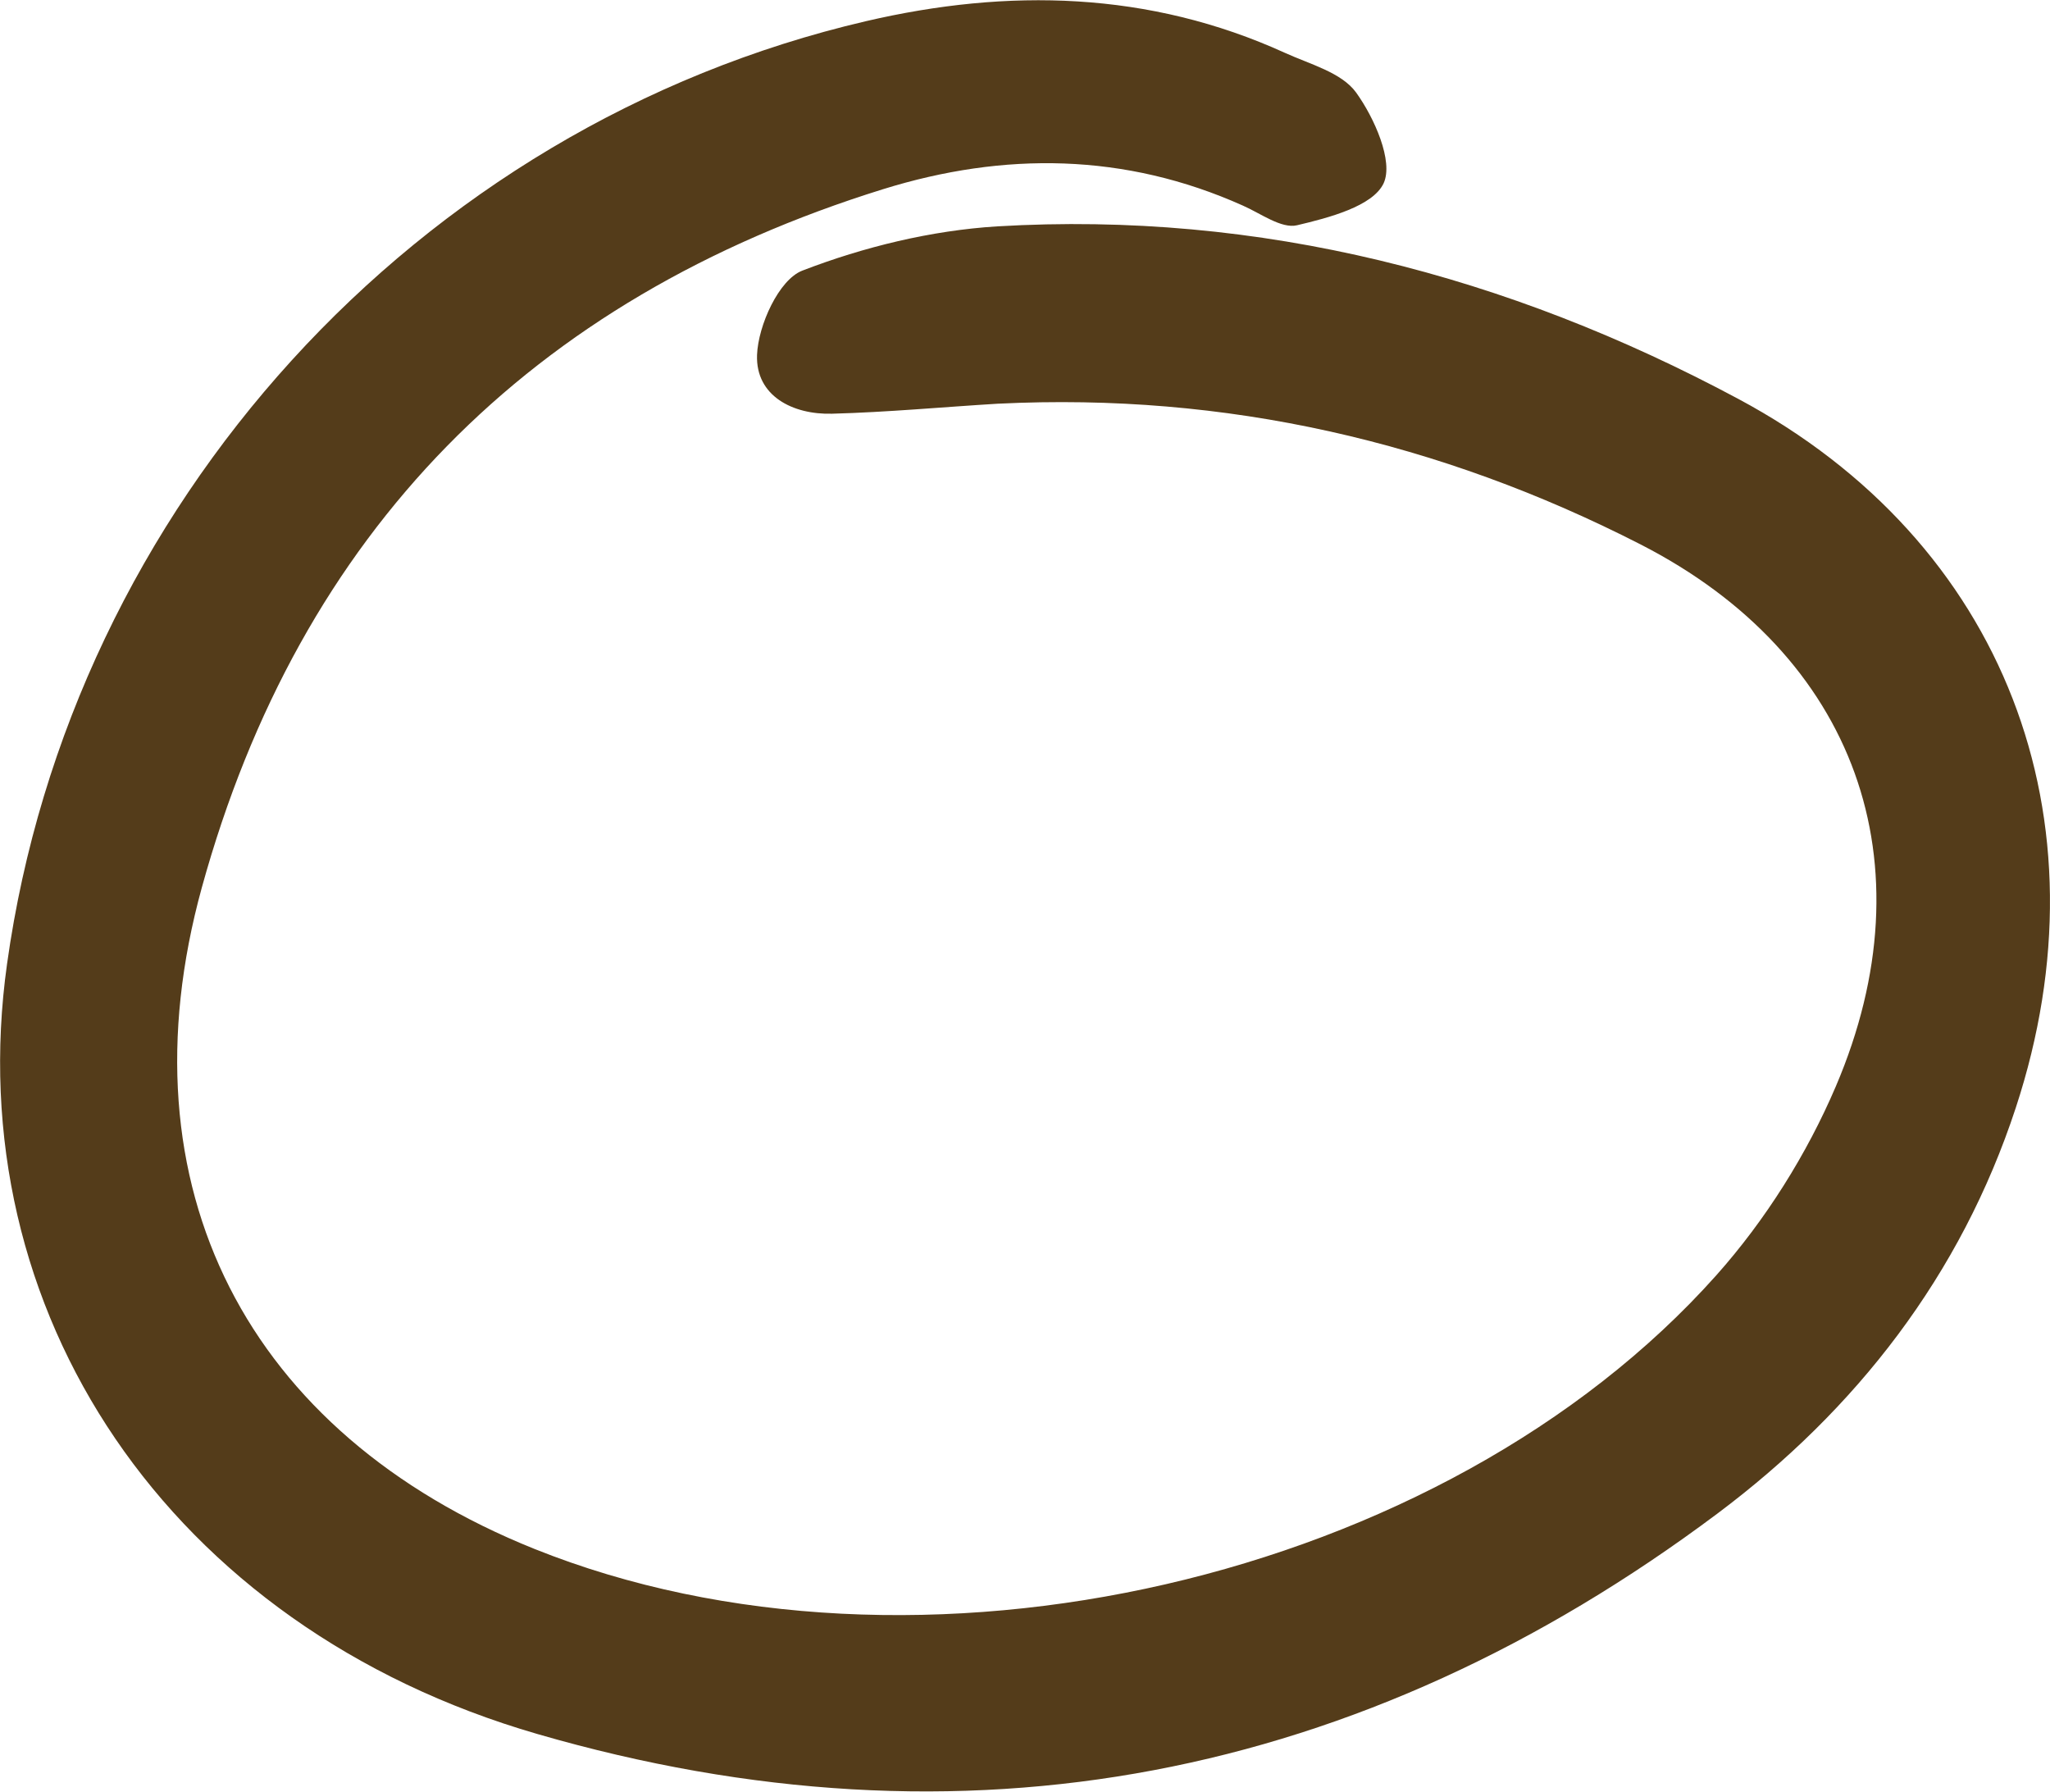
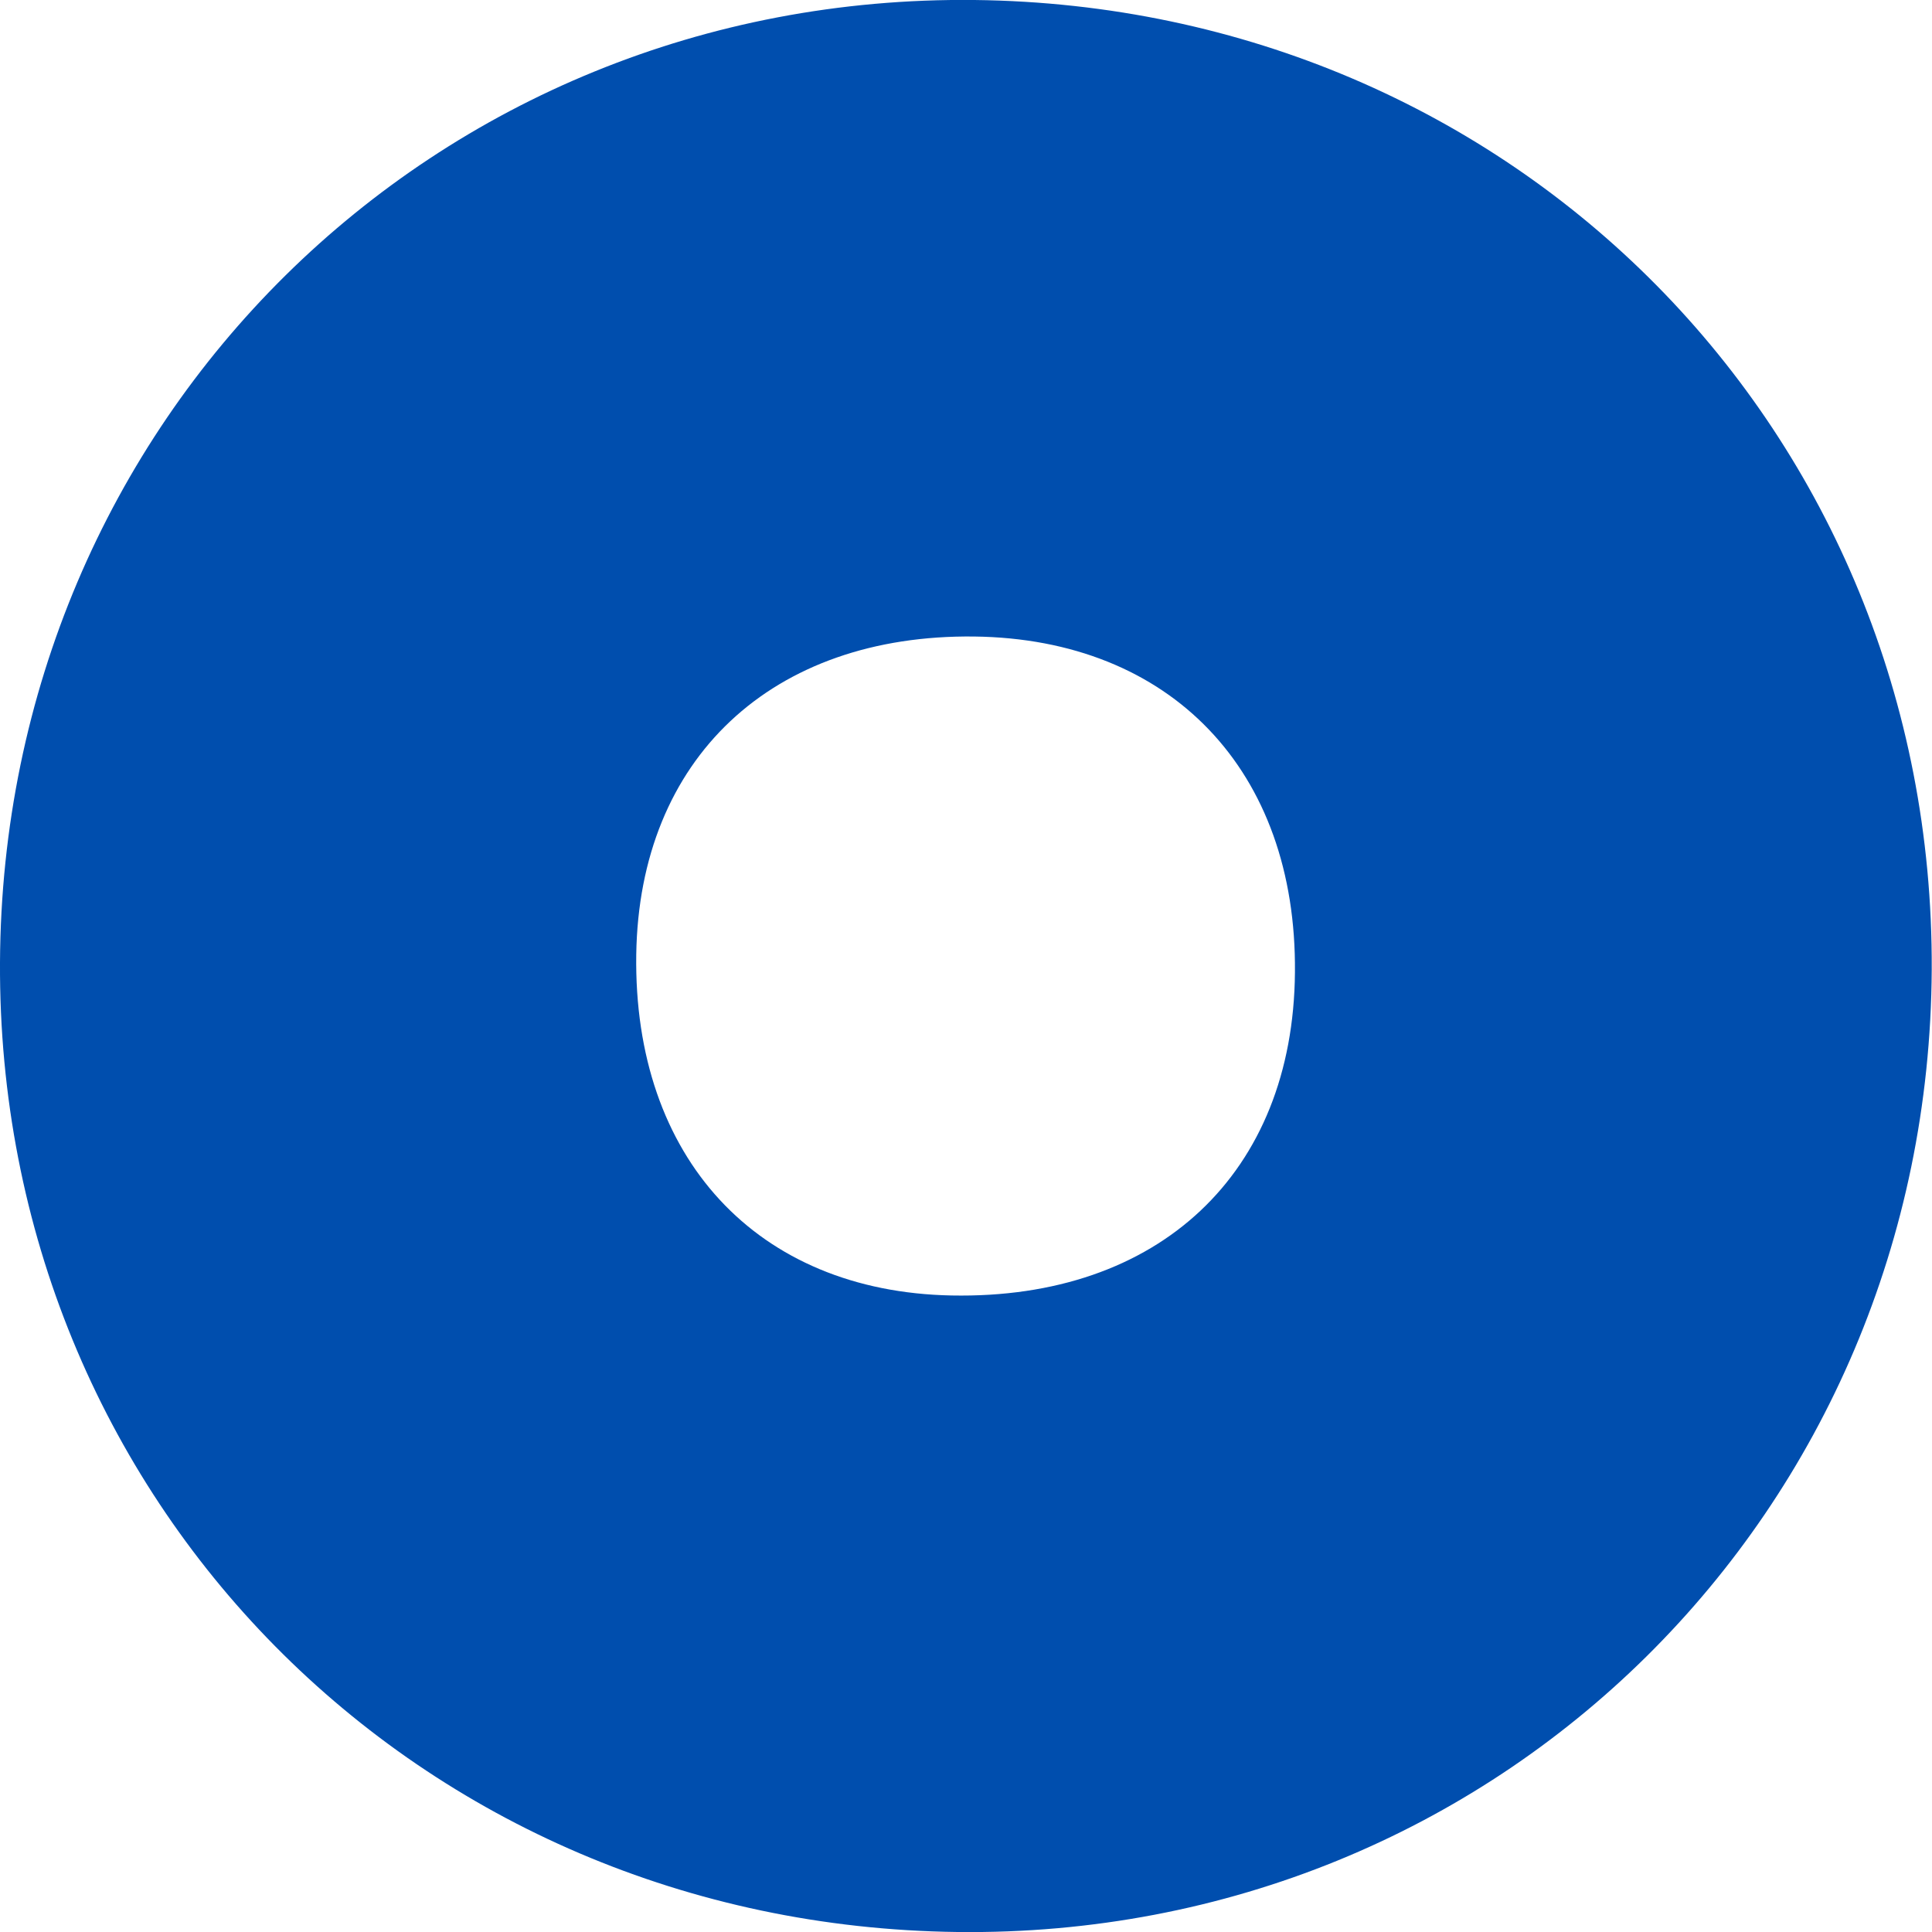
- <svg xmlns="http://www.w3.org/2000/svg" id="_圖層_2" data-name="圖層 2" viewBox="0 0 55.16 48.19">
+ <svg xmlns="http://www.w3.org/2000/svg" id="_圖層_2" data-name="圖層 2" viewBox="0 0 71.43 71.45">
  <defs>
    <style>
      .cls-1 {
-         fill: #543c1a;
+         fill: #004eae;
        stroke-width: 0px;
      }
    </style>
  </defs>
-   <g id="Capa_2" data-name="Capa 2">
-     <path class="cls-1" d="M26.86,10.86c-1.49.09-2.98.23-4.47.27-1.06.03-2.06-.48-2.02-1.58.03-.8.59-2.03,1.22-2.27,1.66-.64,3.47-1.08,5.24-1.19,7.08-.42,13.74,1.32,19.94,4.64,7.18,3.84,10.02,11.31,7.47,19.07-1.48,4.51-4.29,8.12-8.03,10.92-9.58,7.17-20.27,9.26-31.75,5.93C4.52,43.77-1.12,35.26.19,25.93,1.91,13.62,11.2,3.39,23.3.57c3.82-.89,7.62-.81,11.27.85.68.31,1.53.53,1.92,1.07.49.68,1.01,1.85.74,2.44-.29.62-1.48.93-2.33,1.13-.42.1-.98-.32-1.46-.53-3.17-1.42-6.43-1.45-9.68-.44-9.49,2.95-15.69,9.22-18.33,18.79-2.22,8.06,1.23,14.69,8.95,17.79,10.24,4.11,24.45.88,31.8-7.36,1.32-1.48,2.44-3.26,3.22-5.09,2.56-6,.53-11.61-5.25-14.57-5.41-2.77-11.18-4.09-17.28-3.79Z" />
+   <g id="_圖層_1-2" data-name="圖層 1">
+     <path class="cls-1" d="M0,35.59C.1,15.52,16.04-.22,36.04,0c19.96.23,35.49,15.95,35.4,35.85-.1,20.08-16.05,35.84-36.03,35.6C15.44,71.21-.1,55.47,0,35.59ZM36.04,23.54c-7.5-.09-12.4,4.51-12.51,11.76-.11,7.52,4.46,12.47,11.66,12.61,7.67.15,12.64-4.52,12.7-11.95.07-7.46-4.59-12.33-11.86-12.42Z" />
  </g>
</svg>
